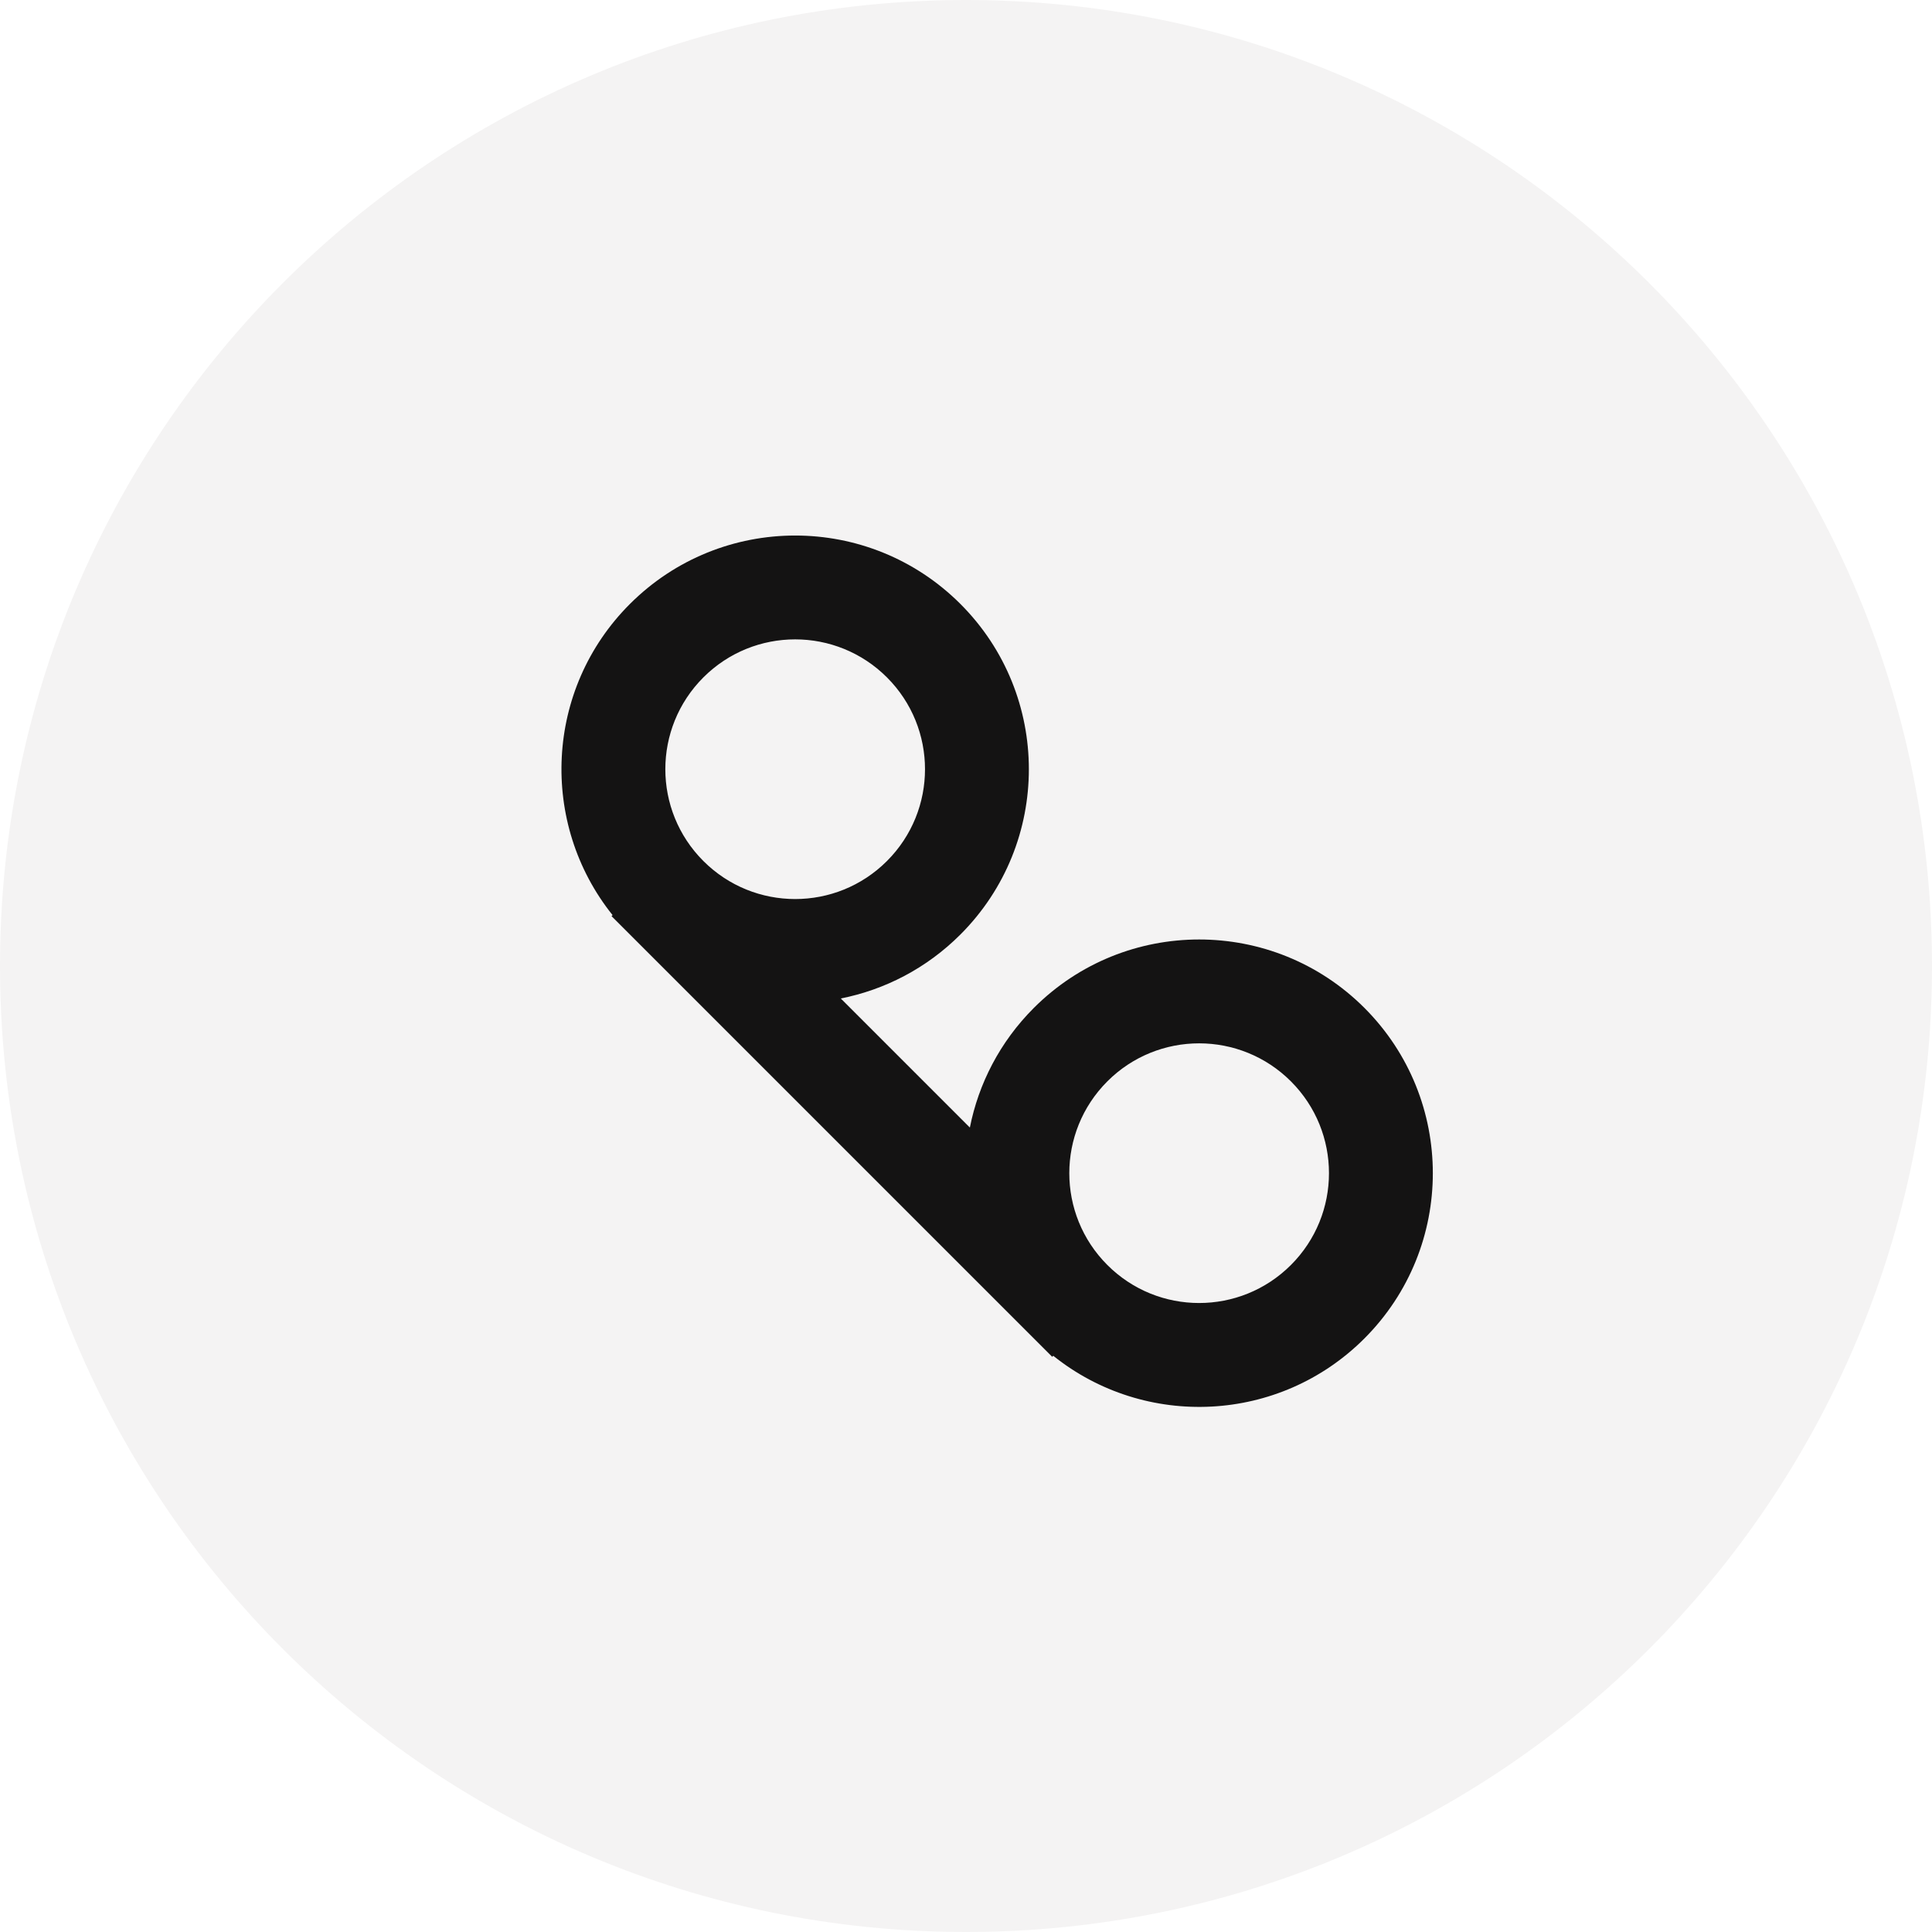
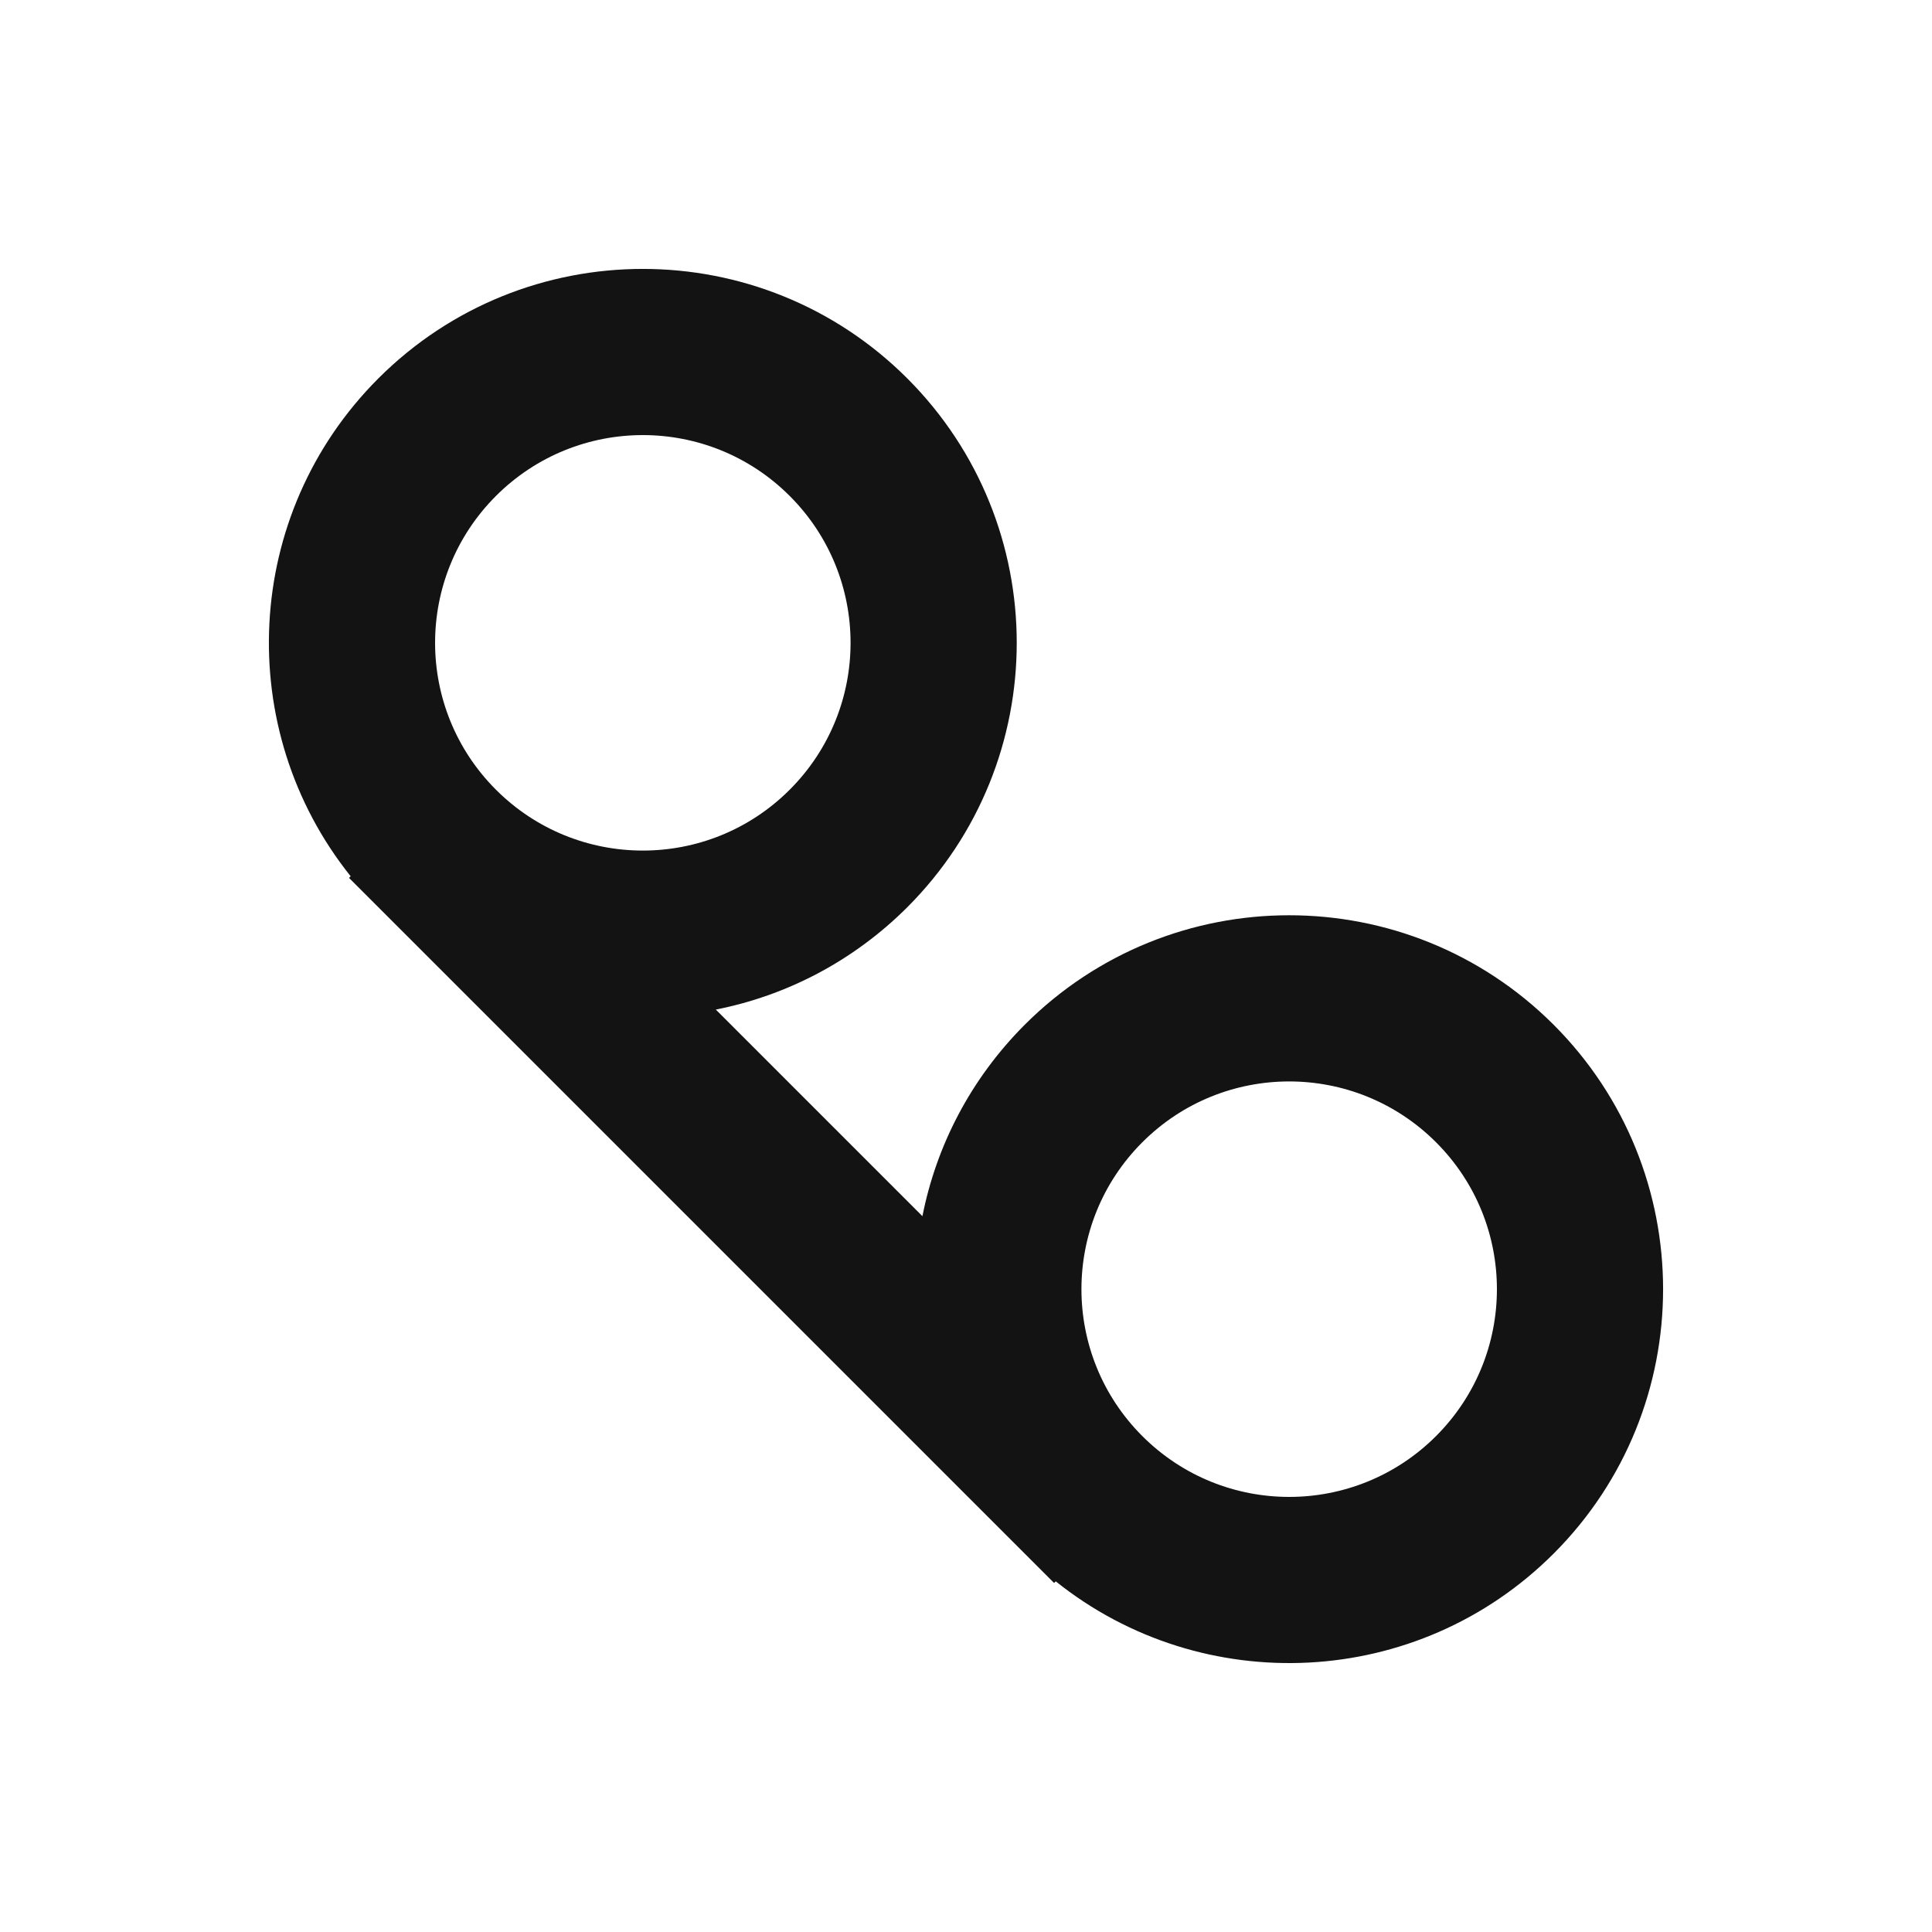
- <svg xmlns="http://www.w3.org/2000/svg" width="32" height="32" viewBox="0 0 32 32" fill="none">
-   <circle cx="16" cy="16" r="16" fill="#141313" fill-opacity="0.05" />
-   <path fill-rule="evenodd" clip-rule="evenodd" d="M10.433 10.004C11.945 8.492 14.396 8.492 15.908 10.004C17.419 11.515 17.419 13.966 15.908 15.478C15.345 16.041 14.652 16.394 13.926 16.538L16.064 18.676C16.208 17.95 16.561 17.257 17.124 16.694C18.636 15.183 21.087 15.183 22.599 16.694C24.11 18.206 24.11 20.657 22.599 22.169C21.19 23.578 18.965 23.674 17.445 22.456L17.428 22.473L17.124 22.169L10.433 15.478L10.129 15.174L10.146 15.157C8.929 13.637 9.024 11.412 10.433 10.004ZM18.341 20.952C19.18 21.792 20.542 21.792 21.382 20.952C22.222 20.112 22.222 18.751 21.382 17.911C20.542 17.071 19.18 17.071 18.341 17.911C17.501 18.751 17.501 20.112 18.341 20.952ZM14.691 14.261C13.851 15.101 12.49 15.101 11.65 14.261C10.81 13.421 10.81 12.06 11.65 11.22C12.49 10.38 13.851 10.38 14.691 11.22C15.531 12.06 15.531 13.421 14.691 14.261Z" fill="#141313" />
+ <svg xmlns="http://www.w3.org/2000/svg" width="20" height="20" viewBox="0 0 20 20" fill="none">
+   <path fill-rule="evenodd" clip-rule="evenodd" d="M3.917 3.917C5.429 2.406 7.88 2.406 9.392 3.917C10.903 5.429 10.903 7.88 9.392 9.392C8.829 9.954 8.136 10.308 7.41 10.451L9.549 12.59C9.692 11.864 10.046 11.171 10.608 10.608C12.12 9.097 14.571 9.097 16.083 10.608C17.594 12.12 17.594 14.571 16.083 16.083C14.674 17.491 12.449 17.587 10.929 16.37L10.912 16.387L10.608 16.083L3.917 9.392L3.613 9.088L3.63 9.071C2.413 7.551 2.508 5.326 3.917 3.917ZM11.825 14.866C12.665 15.706 14.026 15.706 14.866 14.866C15.706 14.026 15.706 12.665 14.866 11.825C14.026 10.985 12.665 10.985 11.825 11.825C10.985 12.665 10.985 14.026 11.825 14.866ZM8.175 8.175C7.335 9.015 5.974 9.015 5.134 8.175C4.294 7.335 4.294 5.974 5.134 5.134C5.974 4.294 7.335 4.294 8.175 5.134C9.015 5.974 9.015 7.335 8.175 8.175Z" fill="#141313" />
</svg>
